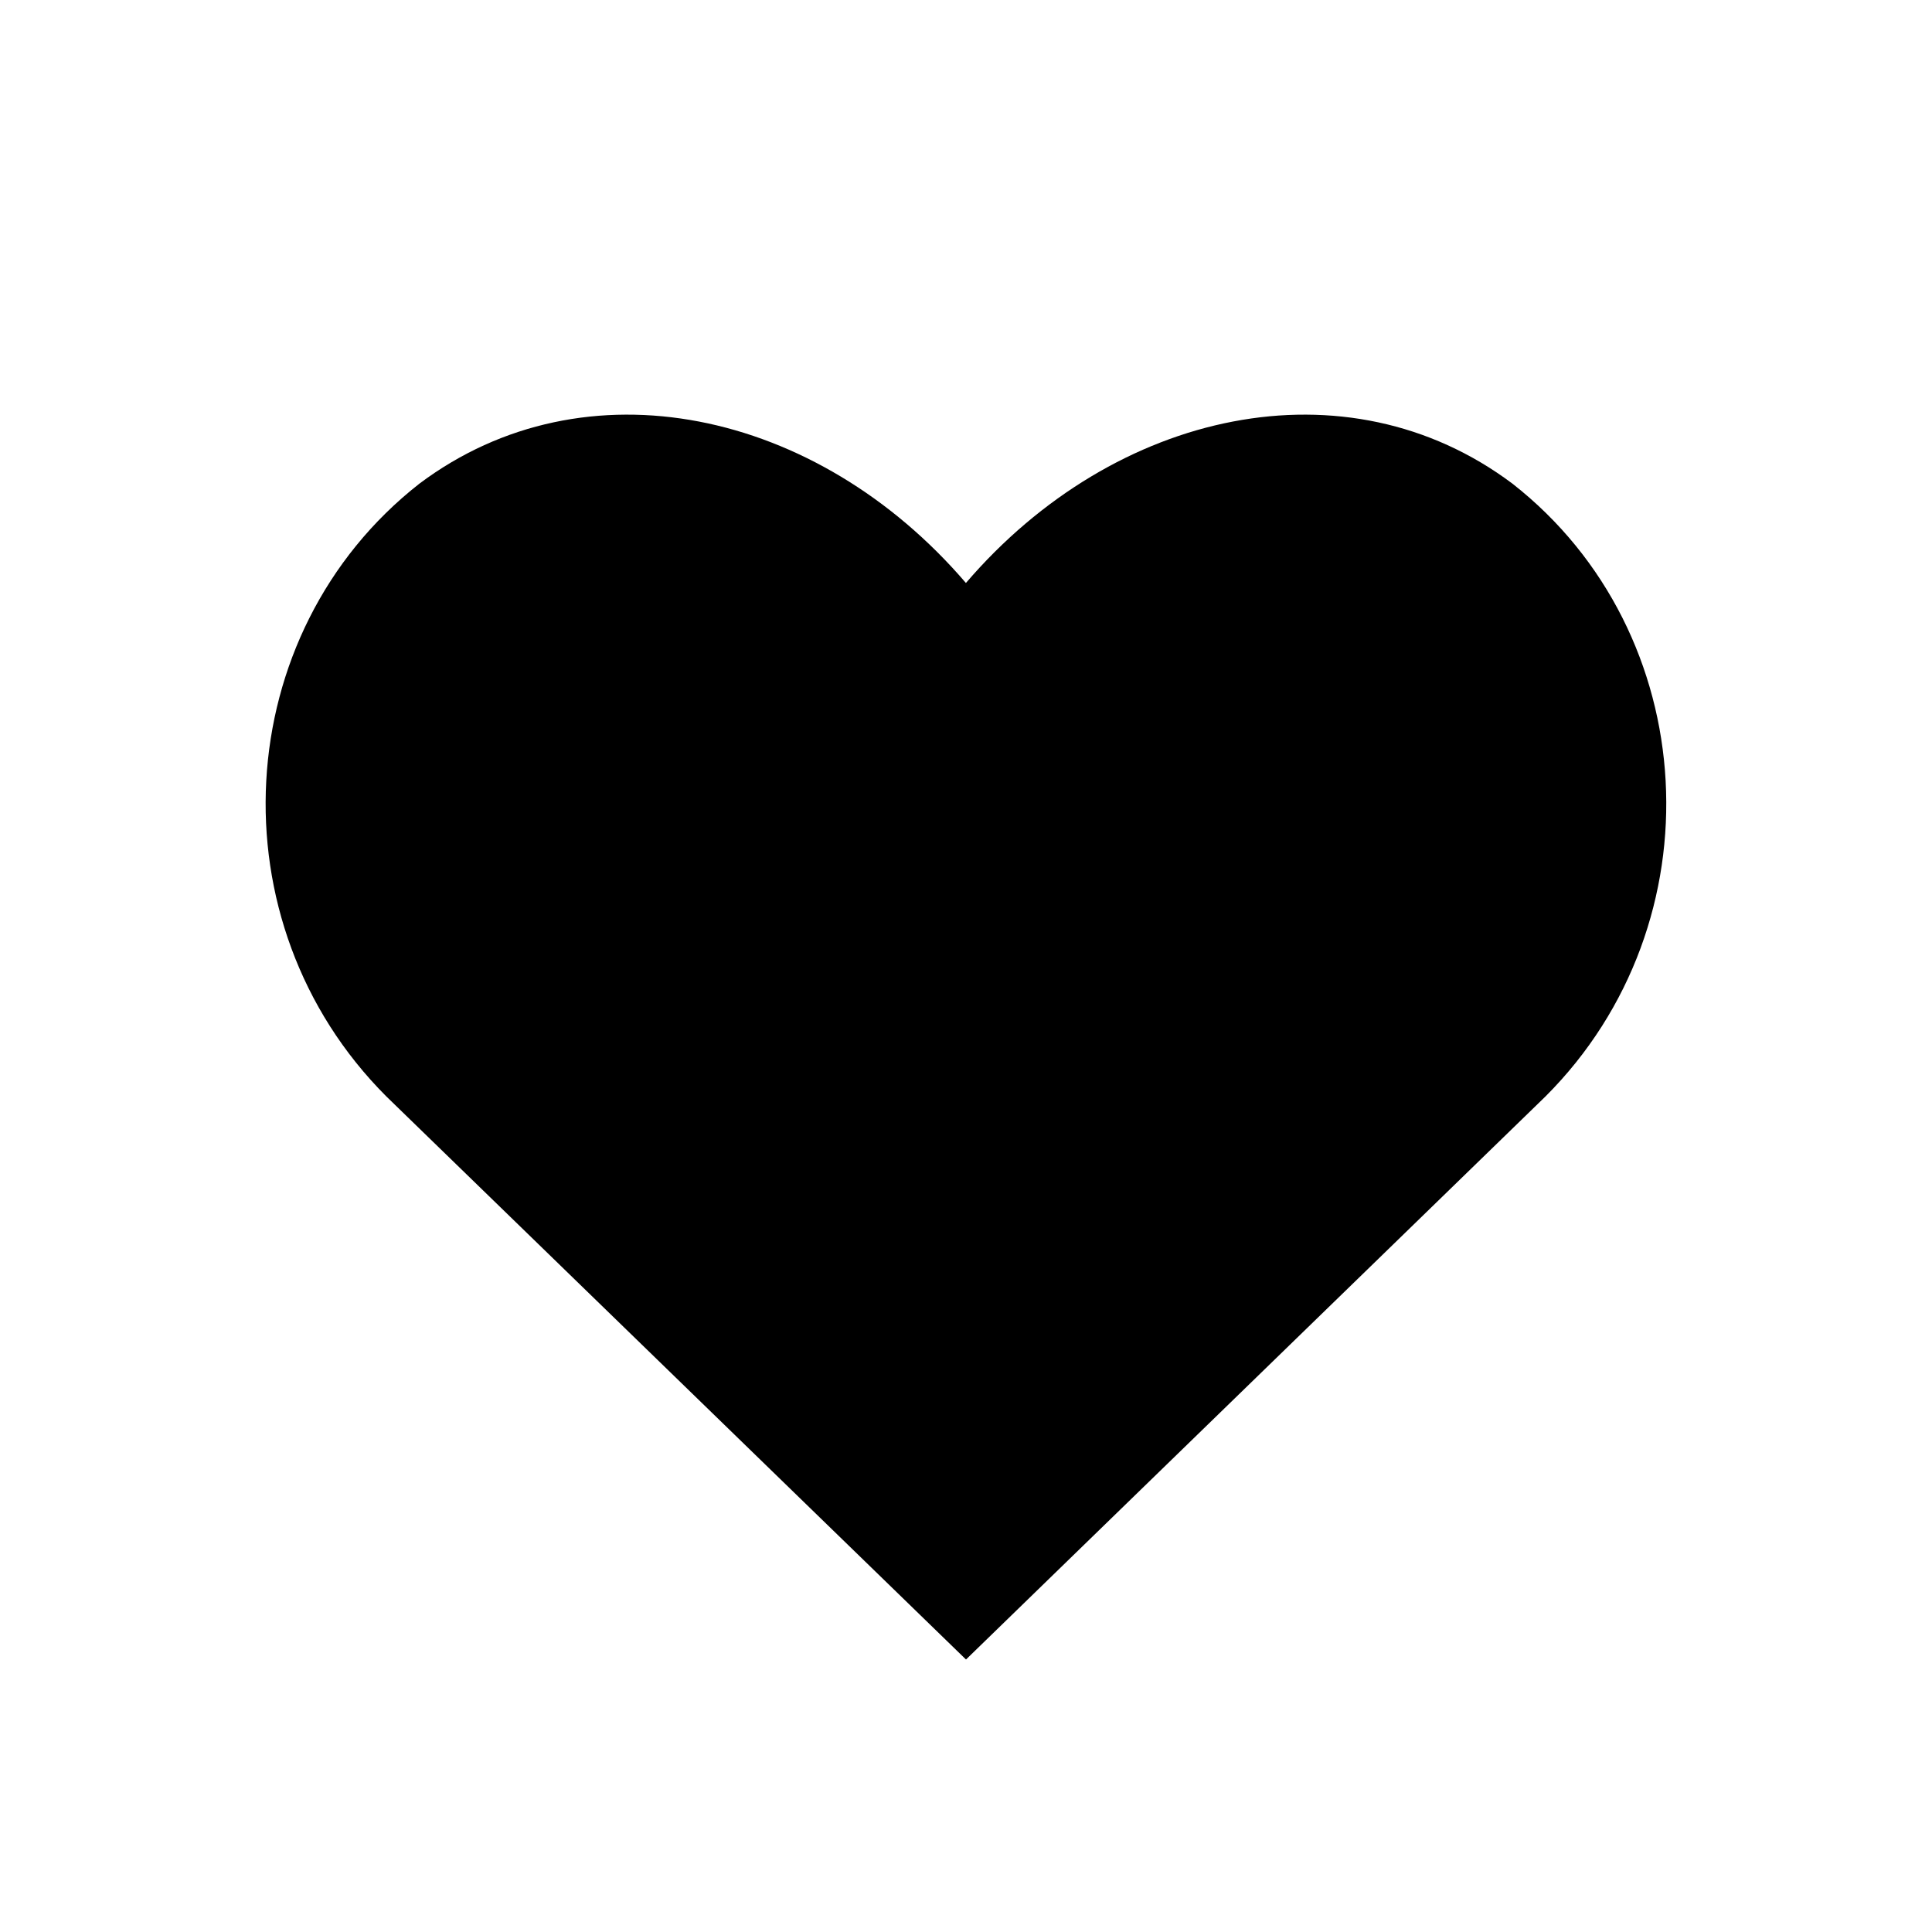
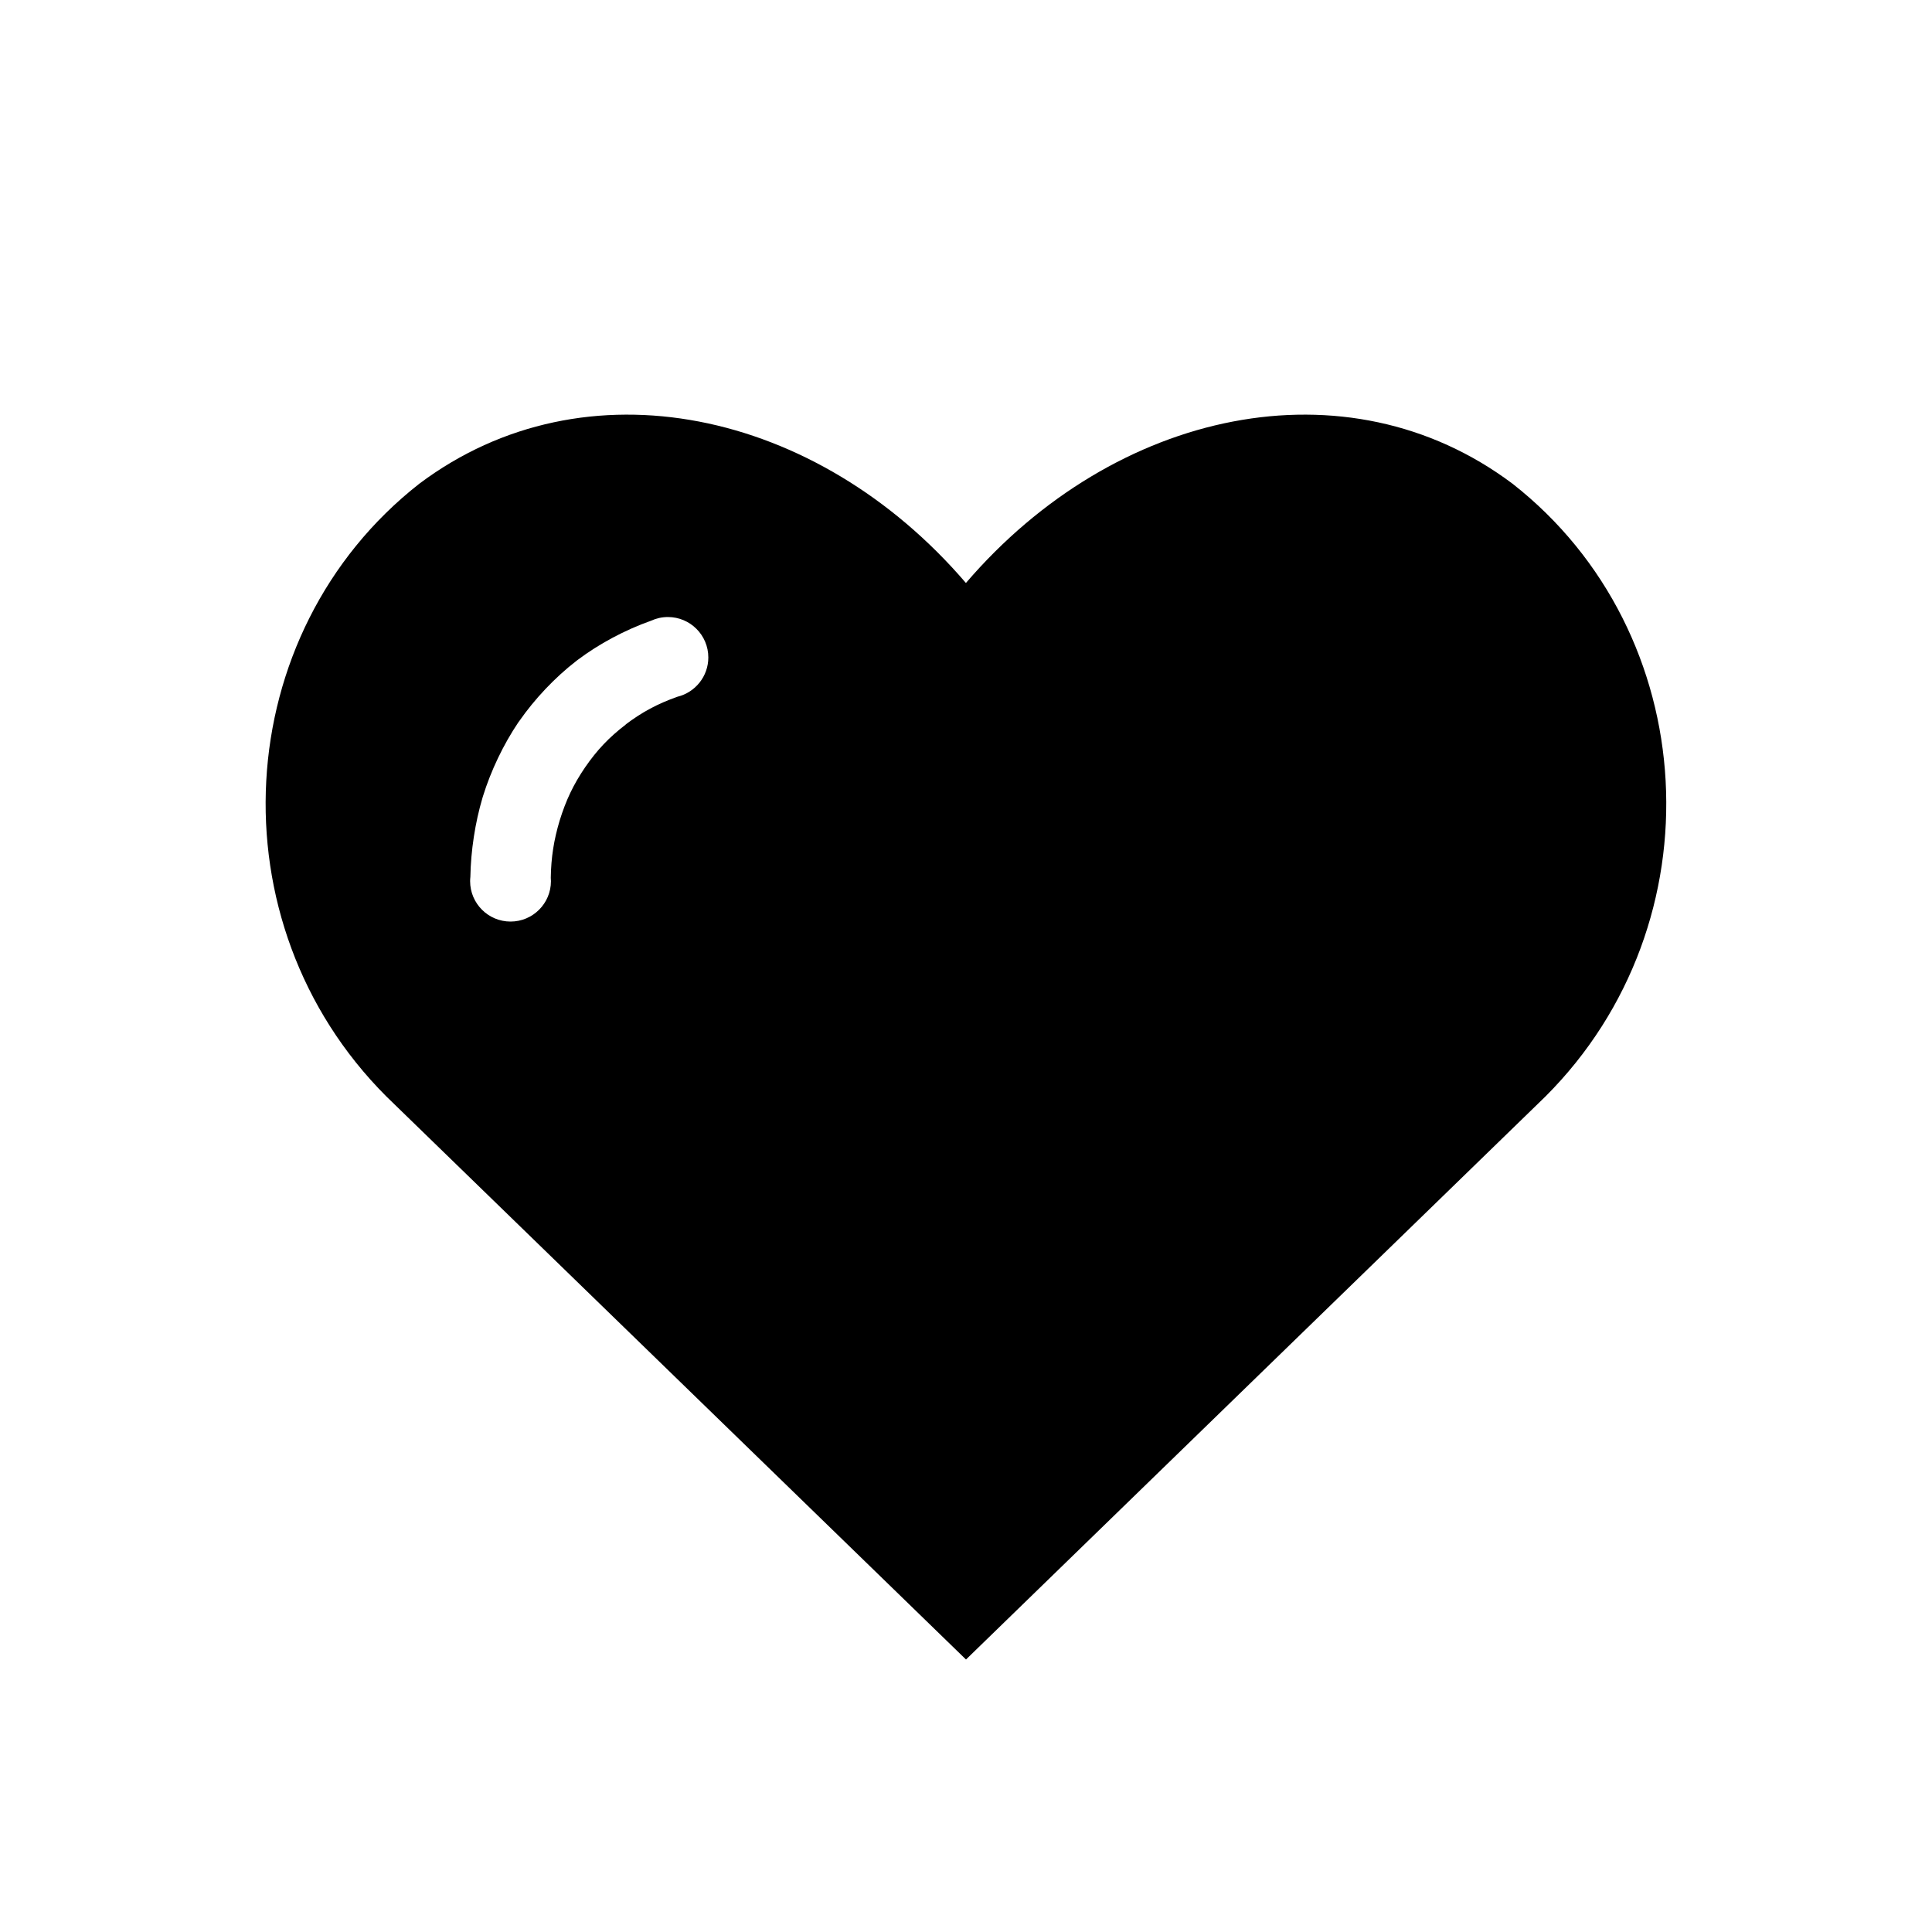
<svg xmlns="http://www.w3.org/2000/svg" viewBox="0 0 24 24" fill="currentColor" stroke="none">
-   <path d="M12,20.615l-7.201,-6.995c-2.16,-2.16 -1.954,-5.76 0.411,-7.612c2.057,-1.543 4.938,-0.926 6.789,1.234c1.852,-2.16 4.732,-2.777 6.789,-1.234c2.366,1.852 2.572,5.452 0.411,7.612z" />
+   <path d="M12,20.615l-7.201,-6.995c-2.16,-2.16 -1.954,-5.76 0.411,-7.612c2.057,-1.543 4.938,-0.926 6.789,1.234c1.852,-2.16 4.732,-2.777 6.789,-1.234c2.366,1.852 2.572,5.452 0.411,7.612zM7.773,8.999c0.202,-0.152 0.393,-0.256 0.643,-0.344c0.22,-0.054 0.383,-0.252 0.383,-0.488c0,-0.277 -0.225,-0.502 -0.502,-0.502c-0.074,0 -0.144,0.016 -0.207,0.045c-0.331,0.117 -0.651,0.29 -0.913,0.487v0c-0.003,0.002 -0.005,0.004 -0.008,0.006c-0.003,0.002 -0.005,0.004 -0.008,0.006v0c-0.27,0.209 -0.52,0.475 -0.71,0.748v0c-0.002,0.002 -0.004,0.005 -0.006,0.008c-0.002,0.003 -0.004,0.005 -0.006,0.008v0c-0.186,0.276 -0.341,0.601 -0.44,0.92v0c-0.001,0.004 -0.002,0.007 -0.003,0.01c-0.001,0.004 -0.002,0.007 -0.003,0.01v0c-0.091,0.308 -0.144,0.652 -0.15,0.982c-0.002,0.017 -0.003,0.034 -0.003,0.051c0,0.277 0.225,0.502 0.502,0.502c0.277,0 0.502,-0.225 0.502,-0.502c0,-0.014 -0.001,-0.028 -0.002,-0.041c0.004,-0.255 0.038,-0.47 0.11,-0.711c0.078,-0.252 0.171,-0.449 0.317,-0.663c0.147,-0.213 0.295,-0.37 0.504,-0.53z" />
</svg>
